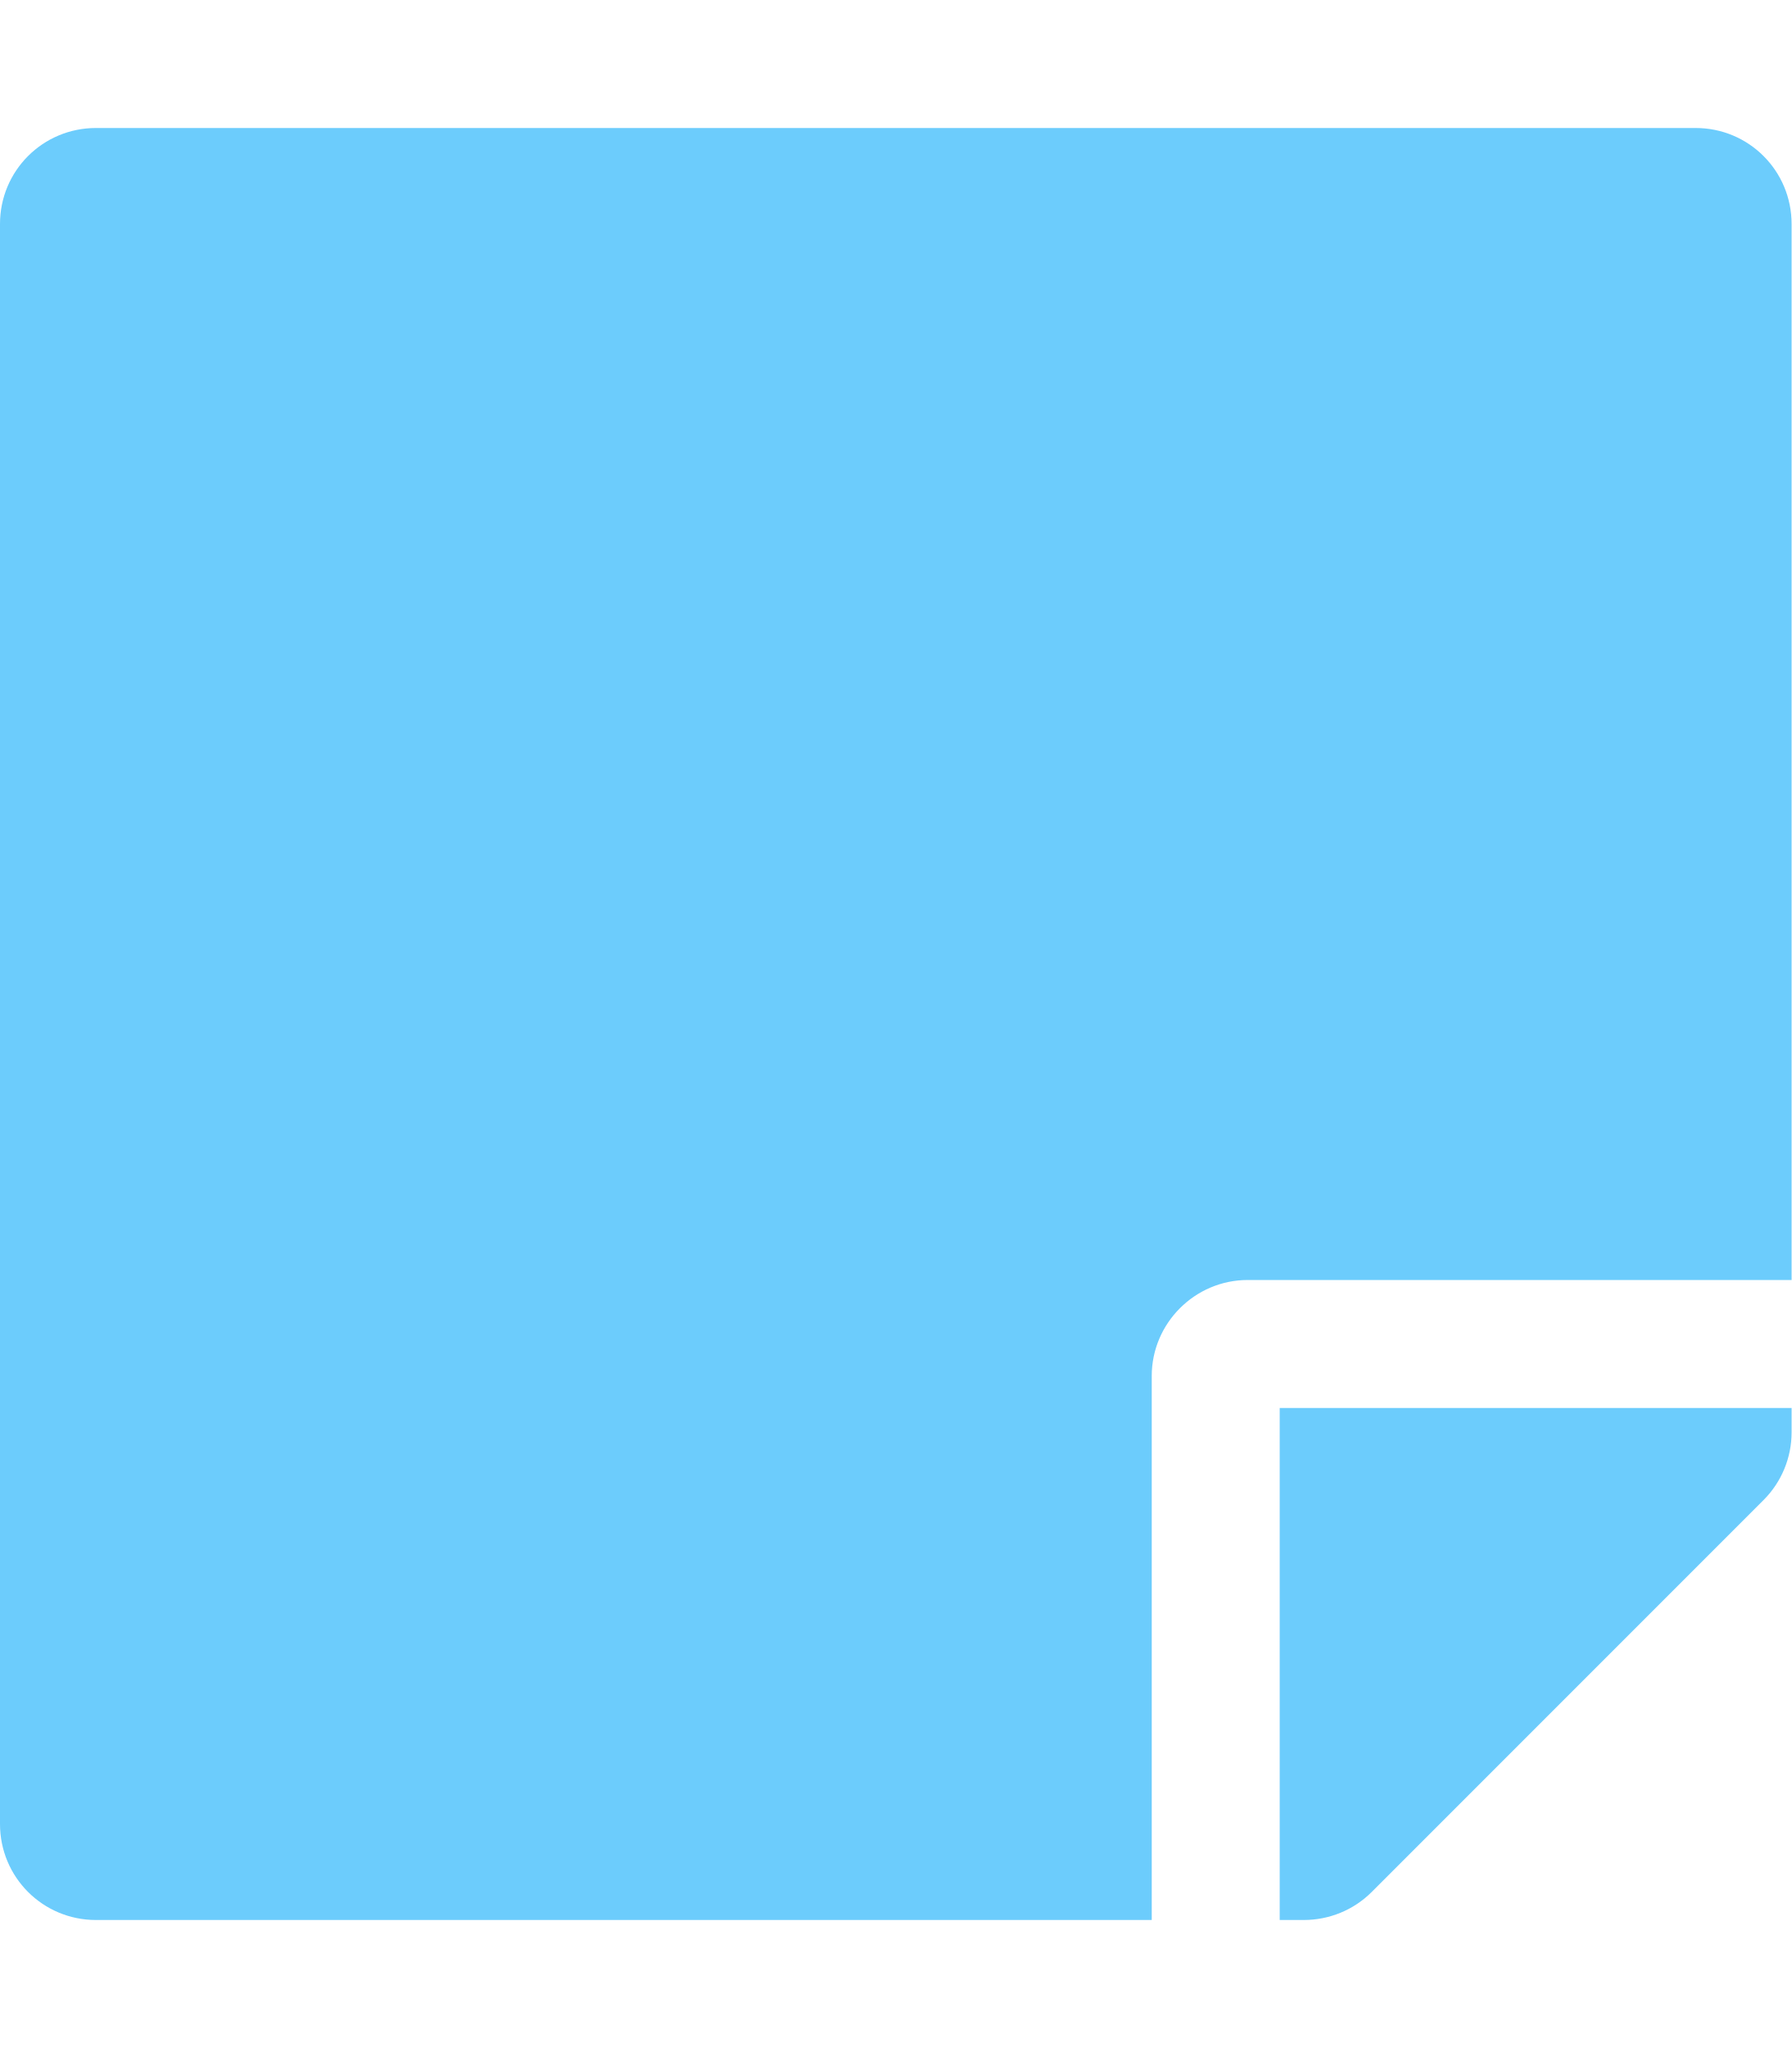
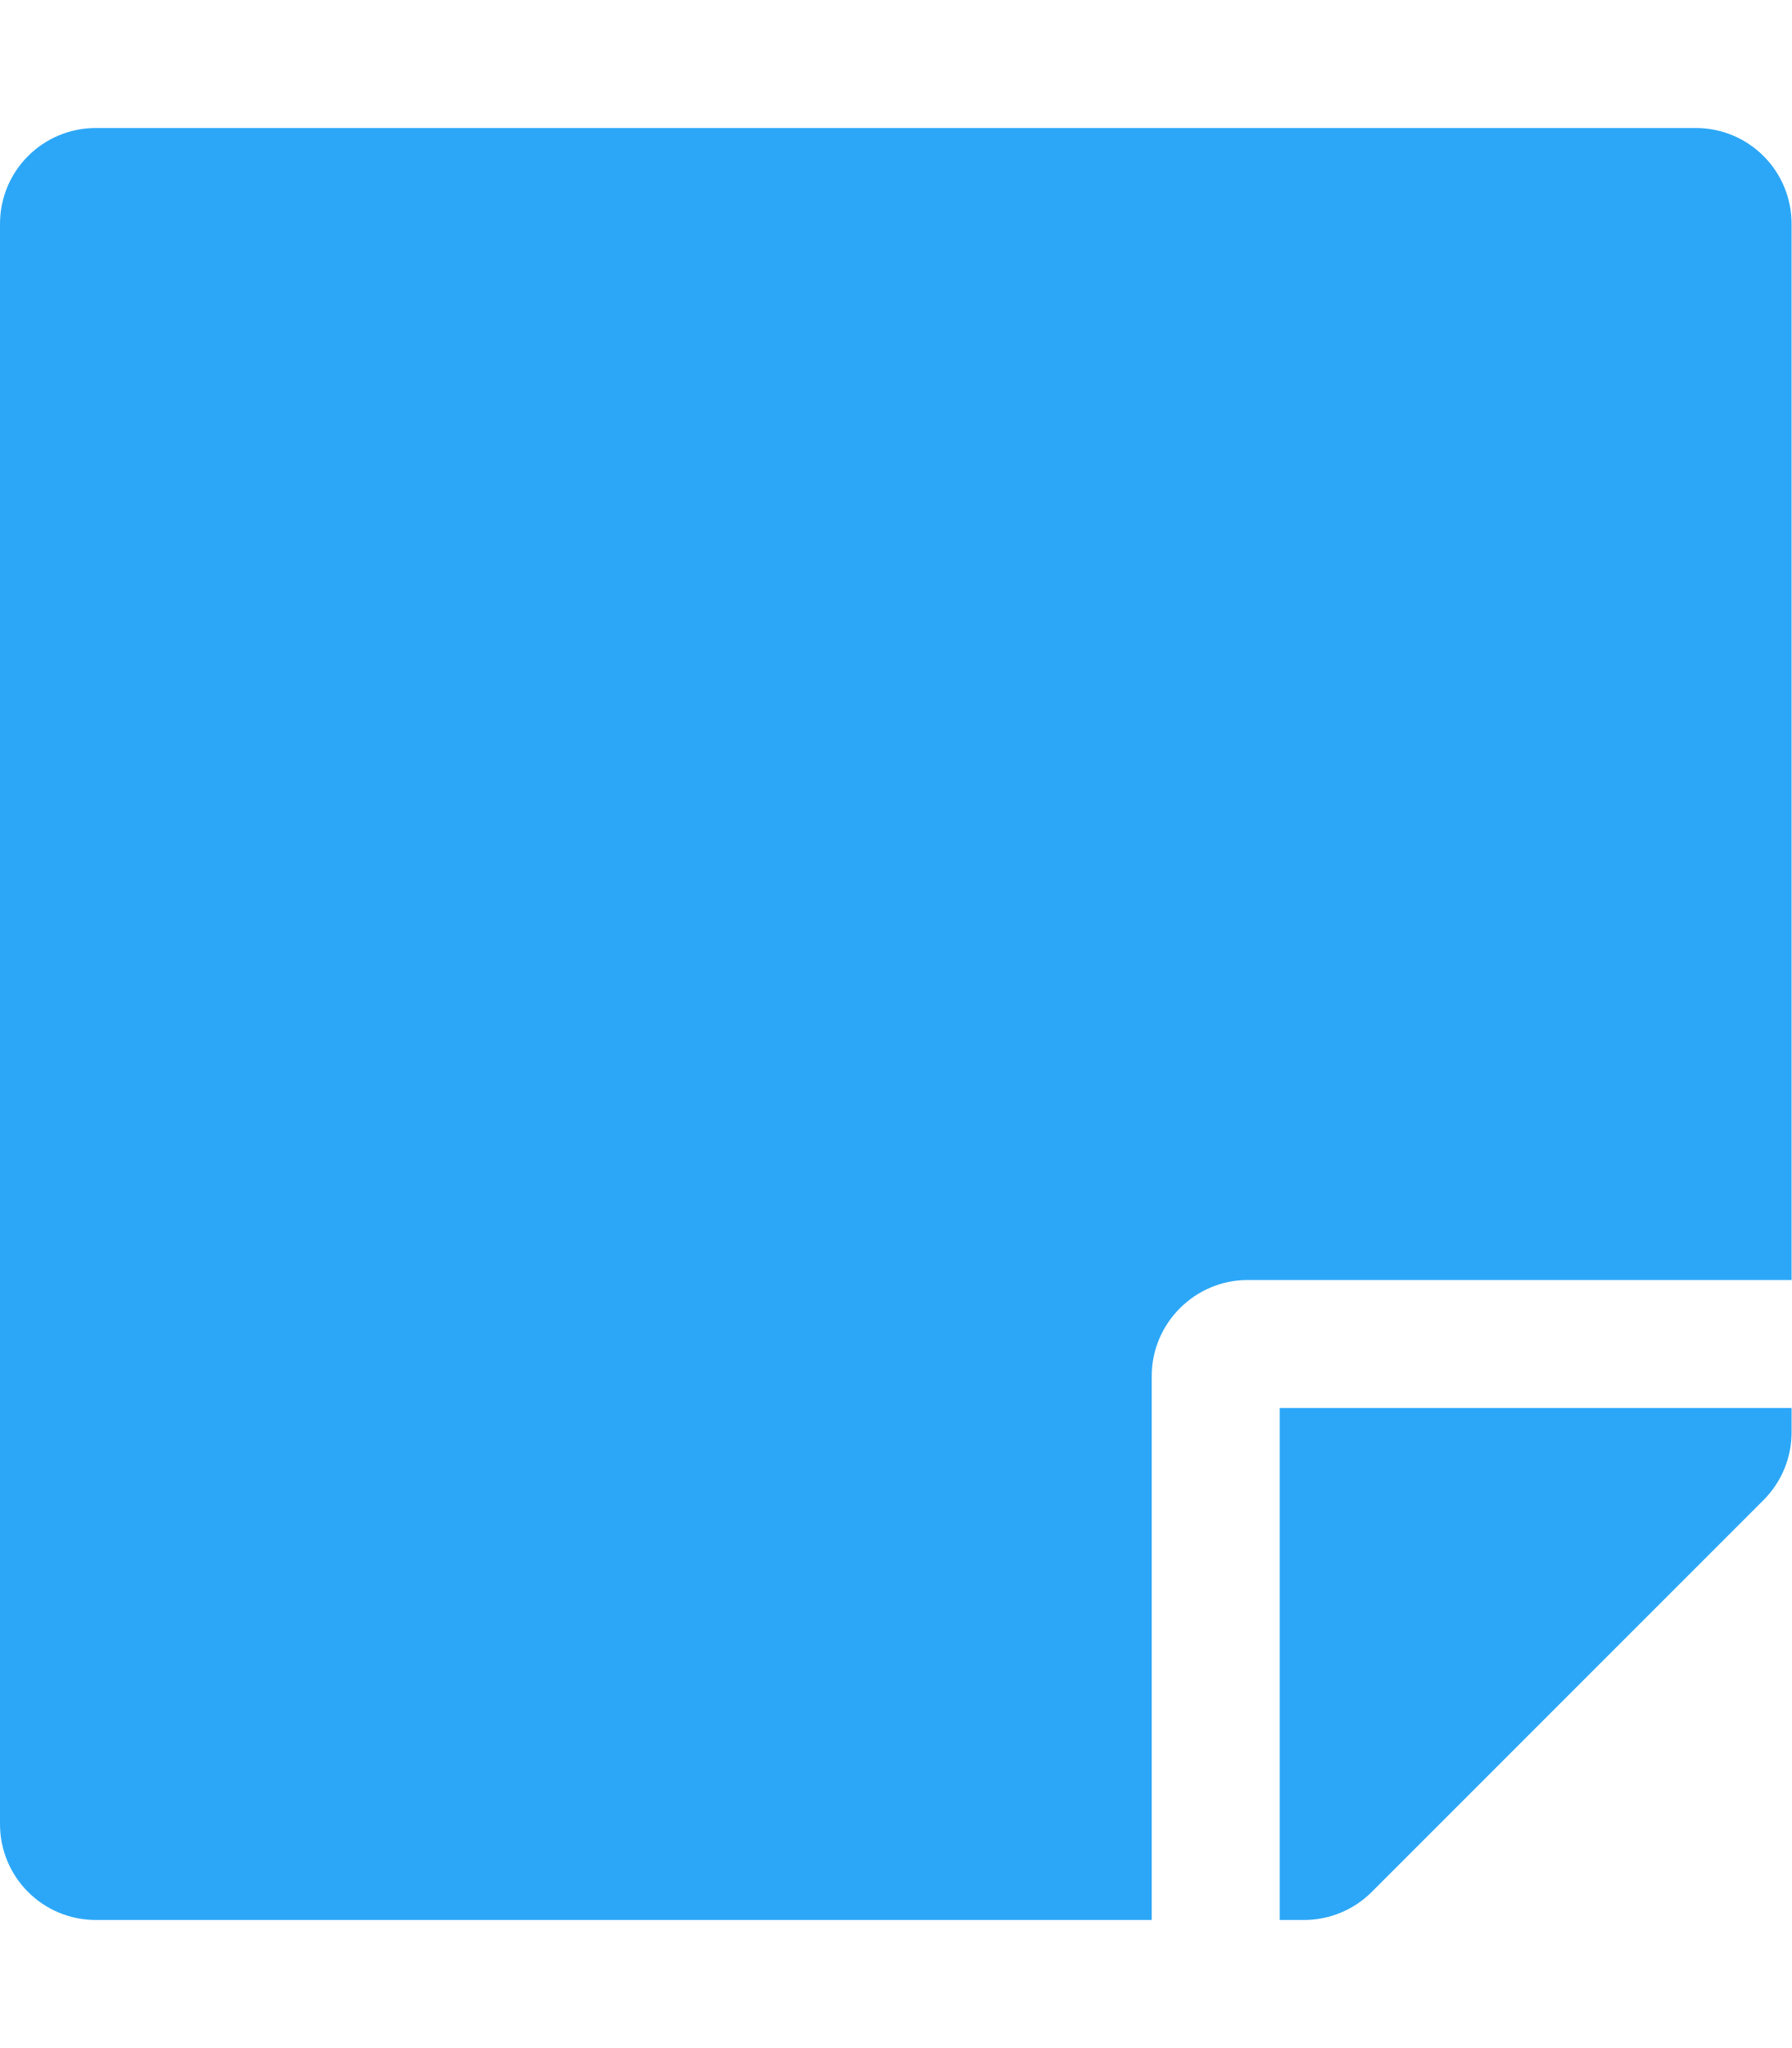
<svg xmlns="http://www.w3.org/2000/svg" aria-hidden="true" focusable="false" data-prefix="fas" data-icon="sticky-note" role="img" viewBox="0 0 448 512" class="svg-inline--fa fa-sticky-note fa-w-14 fa-7x">
-   <path fill="#6cccfc" d="M312 320h136V56c0-13.3-10.7-24-24-24H24C10.7 32 0 42.7 0 56v400c0 13.3 10.7 24 24 24h264V344c0-13.2 10.8-24 24-24zm129 55l-98 98c-4.5 4.5-10.6 7-17 7h-6V352h128v6.1c0 6.3-2.5 12.4-7 16.9z" class="" />
+   <path fill="#2ca7f8" d="M312 320h136V56c0-13.3-10.7-24-24-24H24C10.7 32 0 42.7 0 56v400c0 13.3 10.7 24 24 24h264V344c0-13.2 10.8-24 24-24zm129 55l-98 98c-4.5 4.5-10.6 7-17 7h-6V352h128v6.1c0 6.3-2.5 12.4-7 16.9z" class="" />
</svg>
